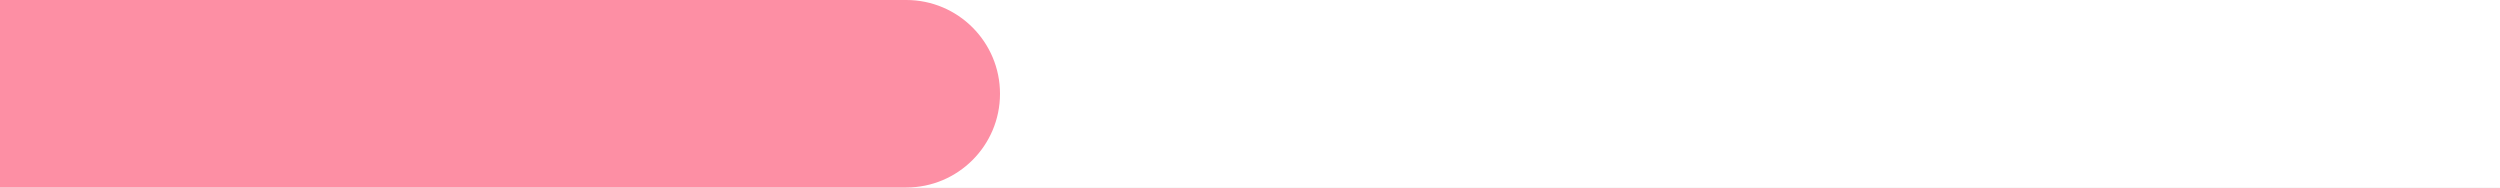
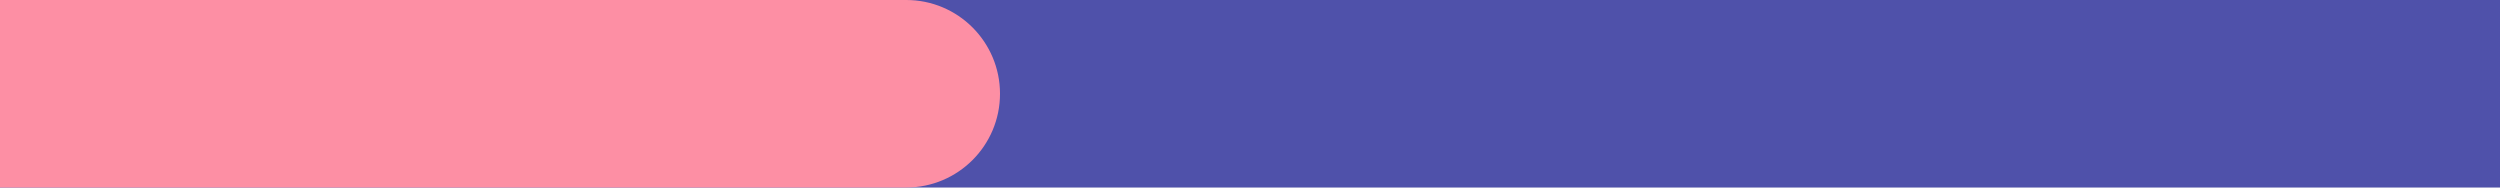
<svg xmlns="http://www.w3.org/2000/svg" width="200" height="15" viewBox="0 0 200 15" fill="none">
-   <rect width="200" height="15" fill="white" />
+   <rect width="200" height="15" fill="#4F51AA" />
  <path d="M0 0H72.5C76.642 0 80 3.358 80 7.5V7.5C80 11.642 76.642 15 72.5 15H0V0Z" fill="#FD8FA4" />
</svg>
